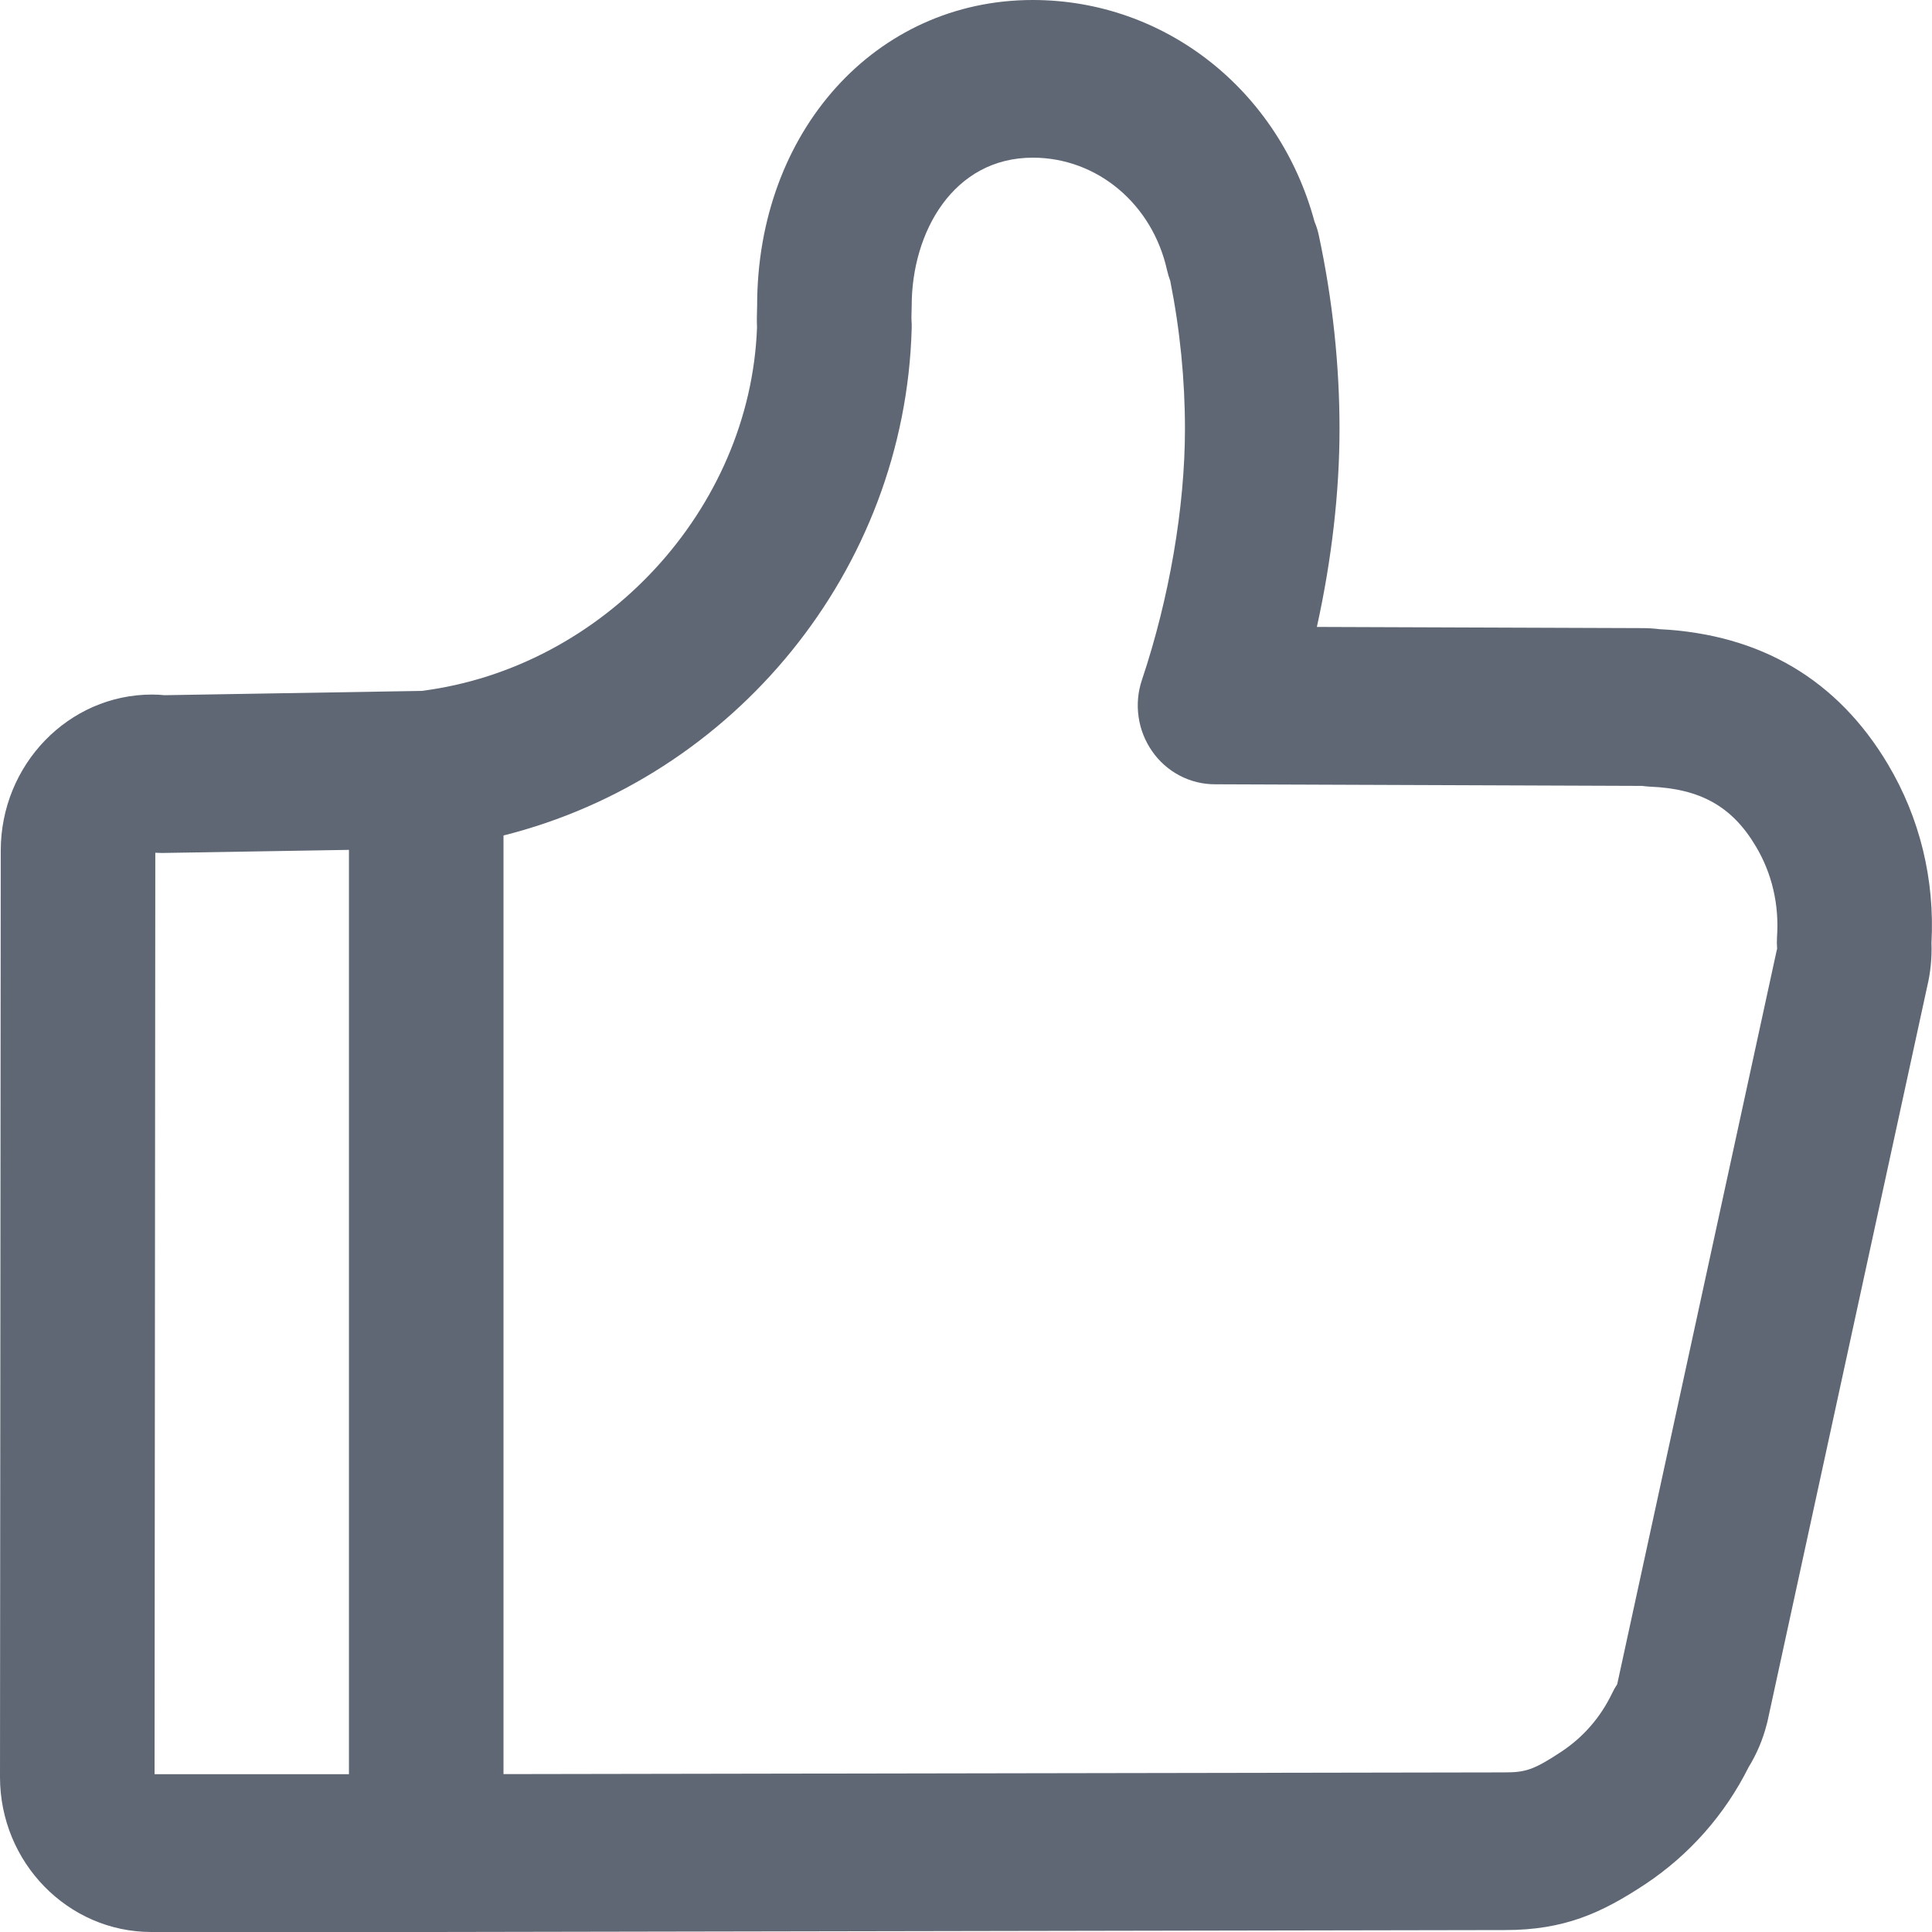
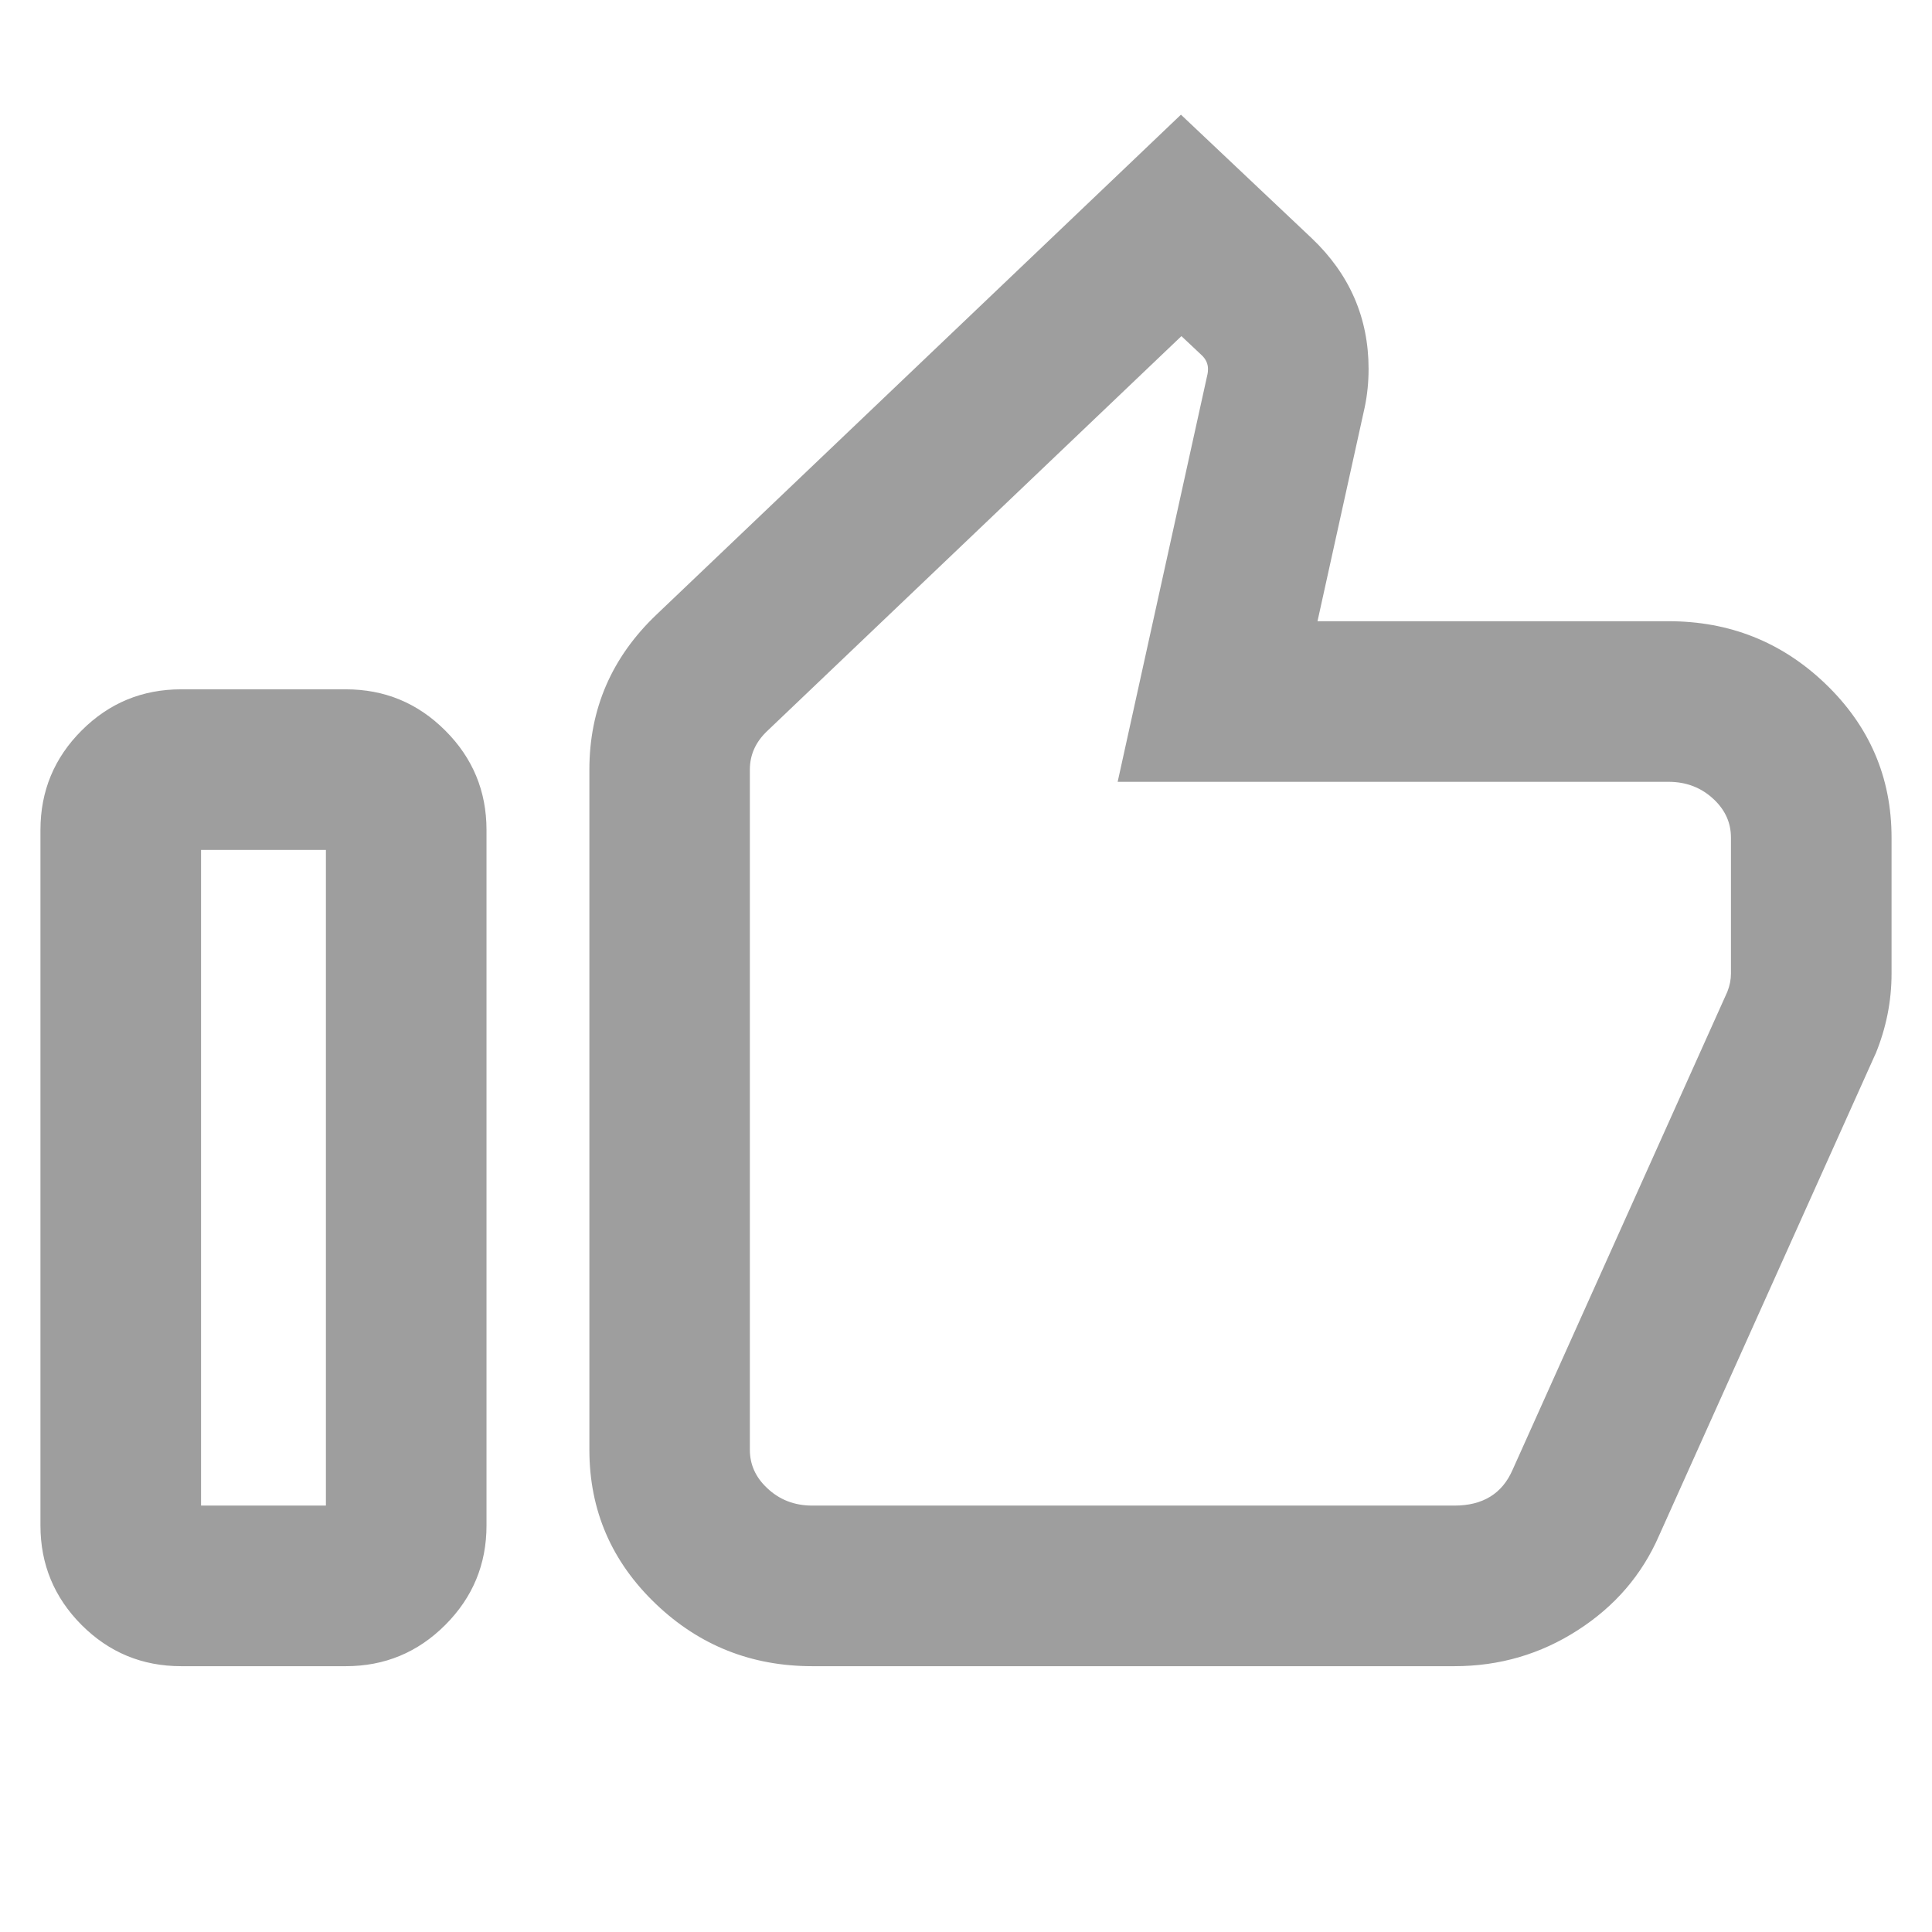
- <svg xmlns="http://www.w3.org/2000/svg" width="18" height="18" viewBox="0 0 18 18" fill="none">
-   <path d="M17.589 7.12C17.12 6.333 16.405 5.91 15.463 5.862C15.406 5.855 15.352 5.852 15.299 5.852L12.269 5.841C12.407 5.216 12.48 4.584 12.48 3.997C12.48 3.397 12.415 2.791 12.288 2.197C12.279 2.152 12.265 2.107 12.247 2.065C11.918 0.843 10.856 0 9.622 0C8.158 0 7.054 1.225 7.054 2.849L7.053 2.89C7.052 2.932 7.05 2.988 7.053 3.051C6.991 4.744 5.627 6.221 3.928 6.437L1.534 6.477C1.495 6.473 1.455 6.471 1.416 6.471C0.639 6.471 0.007 7.124 0.007 7.925L0 16.556C0 17.352 0.633 18 1.41 18L4.036 18H4.037L14.021 17.982H14.021C14.573 17.982 14.92 17.825 15.332 17.552C15.739 17.281 16.07 16.907 16.291 16.465C16.368 16.34 16.424 16.206 16.46 16.066C16.462 16.057 16.465 16.048 16.467 16.039L17.955 9.192C17.987 9.059 18 8.922 17.995 8.785C18.027 8.195 17.887 7.62 17.589 7.12ZM1.447 7.945C1.468 7.946 1.49 7.947 1.512 7.947L3.251 7.918V16.53L1.44 16.53L1.447 7.945ZM16.551 8.864L15.067 15.692H15.067C15.049 15.719 15.033 15.747 15.019 15.777C14.911 16.001 14.752 16.184 14.547 16.32C14.284 16.494 14.208 16.513 14.013 16.513H14.013L4.691 16.529V7.784C6.84 7.244 8.433 5.314 8.494 3.059C8.495 3.028 8.494 3.008 8.492 2.978C8.491 2.964 8.492 2.95 8.492 2.936C8.493 2.907 8.494 2.878 8.494 2.849C8.494 2.163 8.882 1.469 9.622 1.469C10.222 1.469 10.736 1.9 10.873 2.517C10.881 2.551 10.891 2.585 10.903 2.617C10.994 3.074 11.04 3.538 11.04 3.997C11.04 4.723 10.894 5.576 10.639 6.335C10.602 6.445 10.591 6.563 10.608 6.679C10.624 6.794 10.668 6.904 10.734 6.999C10.8 7.094 10.888 7.172 10.989 7.225C11.091 7.279 11.204 7.307 11.318 7.307L15.299 7.322C15.323 7.325 15.347 7.328 15.371 7.329C15.843 7.348 16.138 7.514 16.358 7.884C16.509 8.136 16.577 8.428 16.556 8.729C16.554 8.765 16.554 8.803 16.557 8.839C16.555 8.847 16.553 8.856 16.551 8.864Z" fill="#5F6775" />
+ <svg xmlns="http://www.w3.org/2000/svg" width="16" height="16">
+   <path fill="#9E9E9E" transform="matrix(1 0 0 1 1 1.86664)" d="M14.113 3.792Q14.665 4.319 14.665 5.07L14.665 6.197Q14.665 6.537 14.533 6.86L14.528 6.87L12.739 10.852Q12.527 11.338 12.066 11.634Q11.604 11.932 11.045 11.932L5.727 11.932Q4.972 11.932 4.433 11.418Q3.881 10.892 3.881 10.14L3.881 4.507Q3.881 3.754 4.435 3.225L8.323 -0.481L8.78 -0.917L9.865 0.108Q10.334 0.555 10.334 1.189Q10.334 1.353 10.302 1.506L9.911 3.278L12.818 3.278Q13.574 3.278 14.113 3.792ZM13.195 4.755Q13.041 4.608 12.818 4.608L8.256 4.608L8.434 3.8L9 1.232Q9.004 1.215 9.004 1.189Q9.004 1.124 8.952 1.075L8.784 0.917L5.353 4.188Q5.21 4.324 5.21 4.507L5.21 10.14Q5.21 10.322 5.351 10.455Q5.504 10.602 5.727 10.602L11.045 10.602Q11.397 10.602 11.526 10.307L13.305 6.347Q13.335 6.271 13.335 6.197L13.335 5.07Q13.335 4.888 13.195 4.755ZM-0.665 5.007L-0.665 10.767Q-0.665 11.249 -0.324 11.591Q0.017 11.932 0.5 11.932L1.864 11.932Q2.346 11.932 2.687 11.591Q3.029 11.249 3.029 10.767L3.029 5.007Q3.029 4.524 2.687 4.183Q2.346 3.842 1.864 3.842L0.5 3.842Q0.017 3.842 -0.324 4.183Q-0.665 4.524 -0.665 5.007ZM0.665 10.602L1.699 10.602L1.699 5.172L0.665 5.172L0.665 10.602Z" fill-rule="evenodd" />
</svg>
